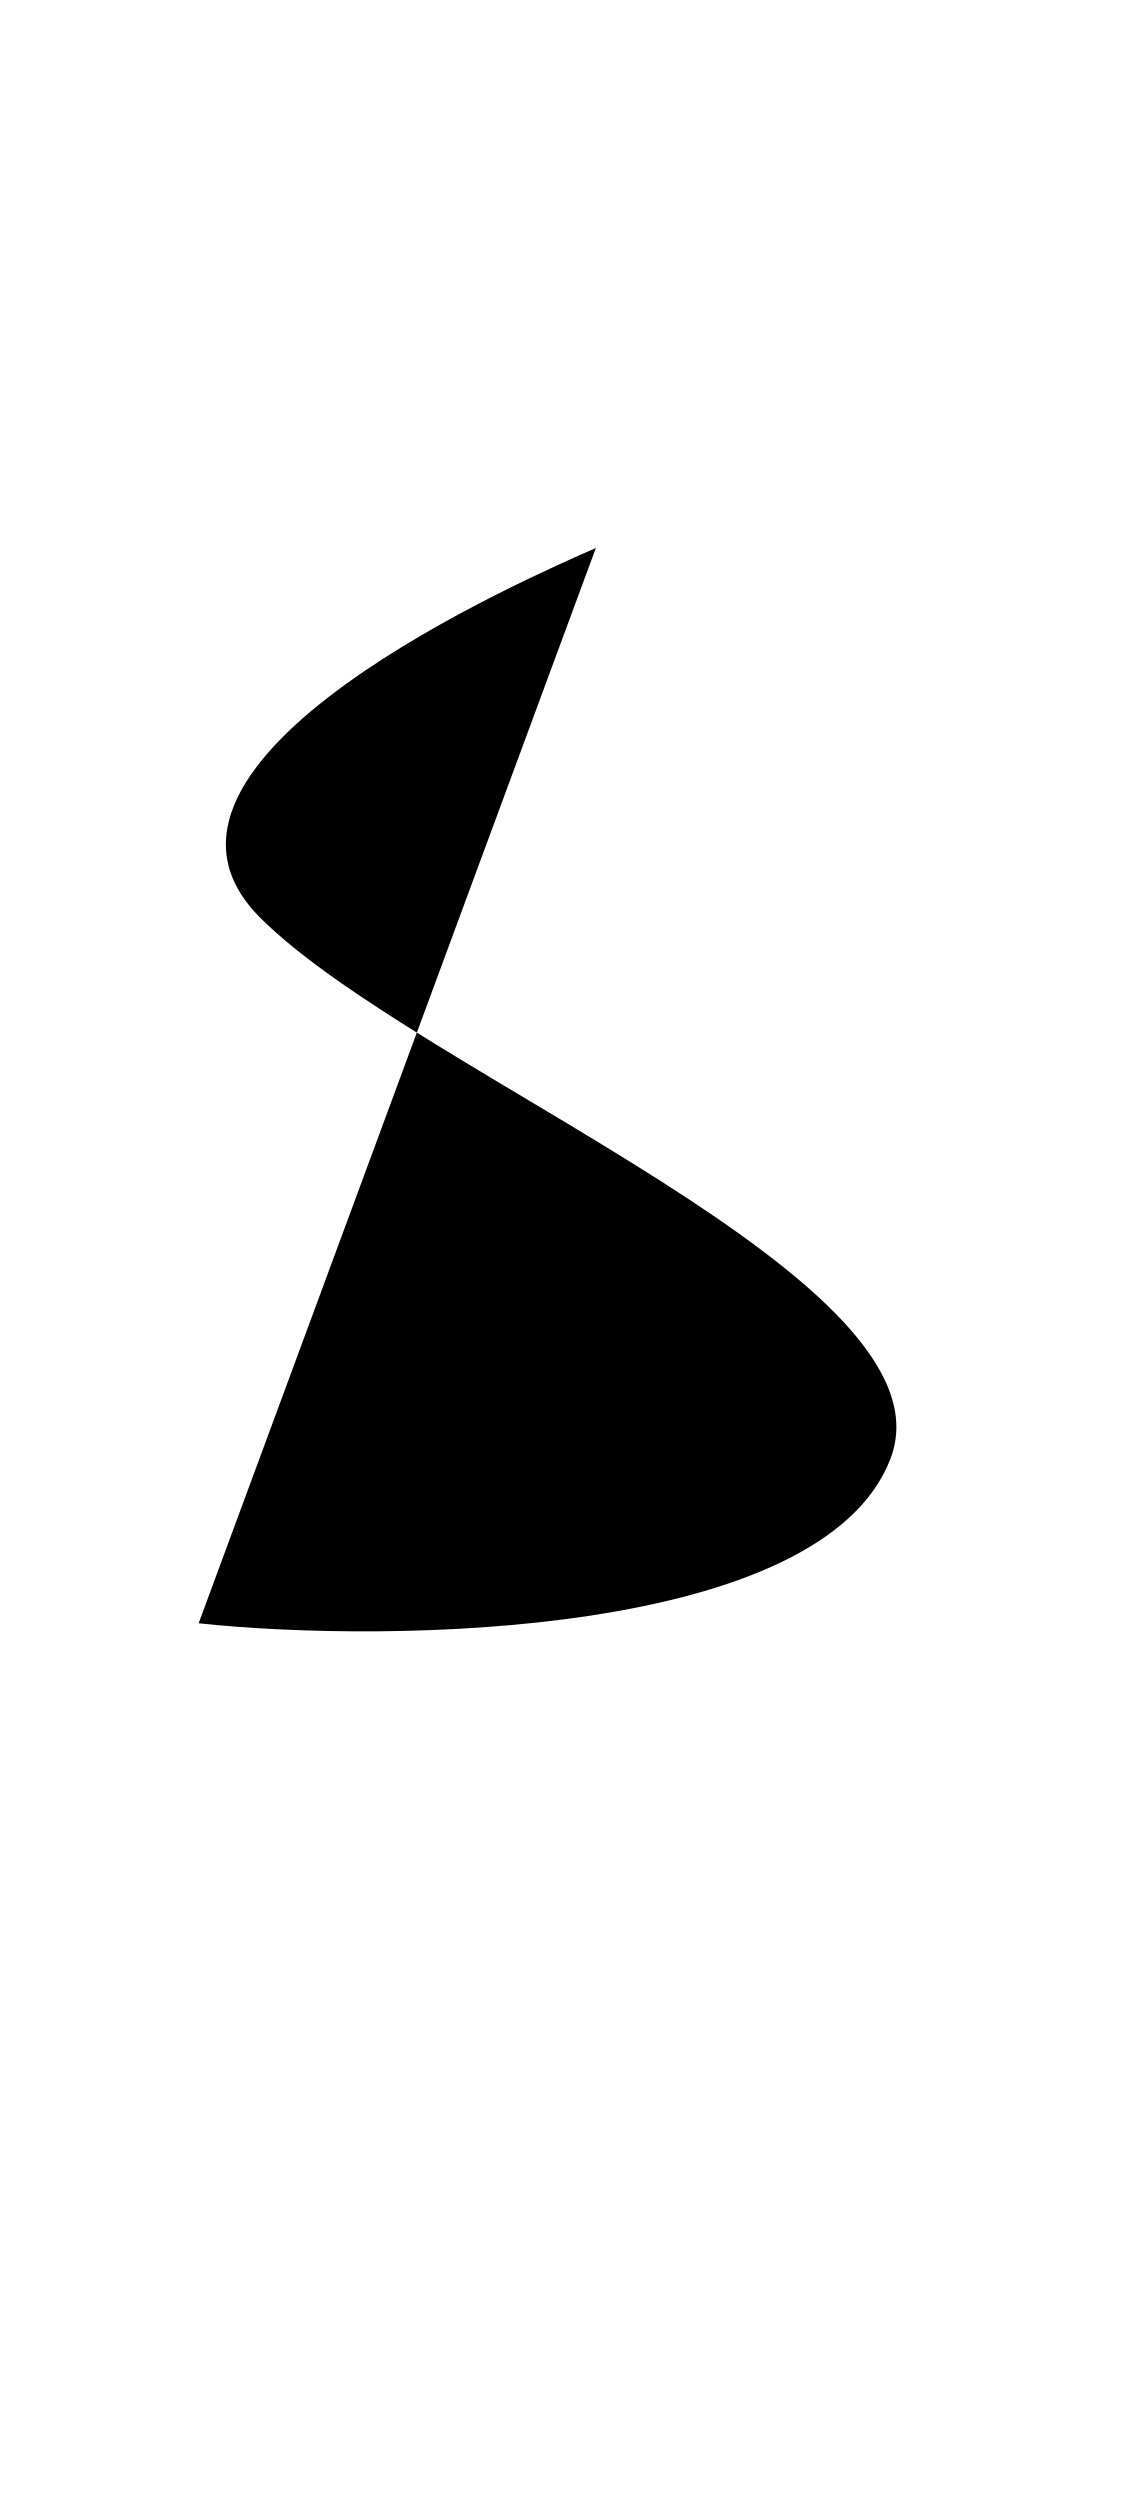
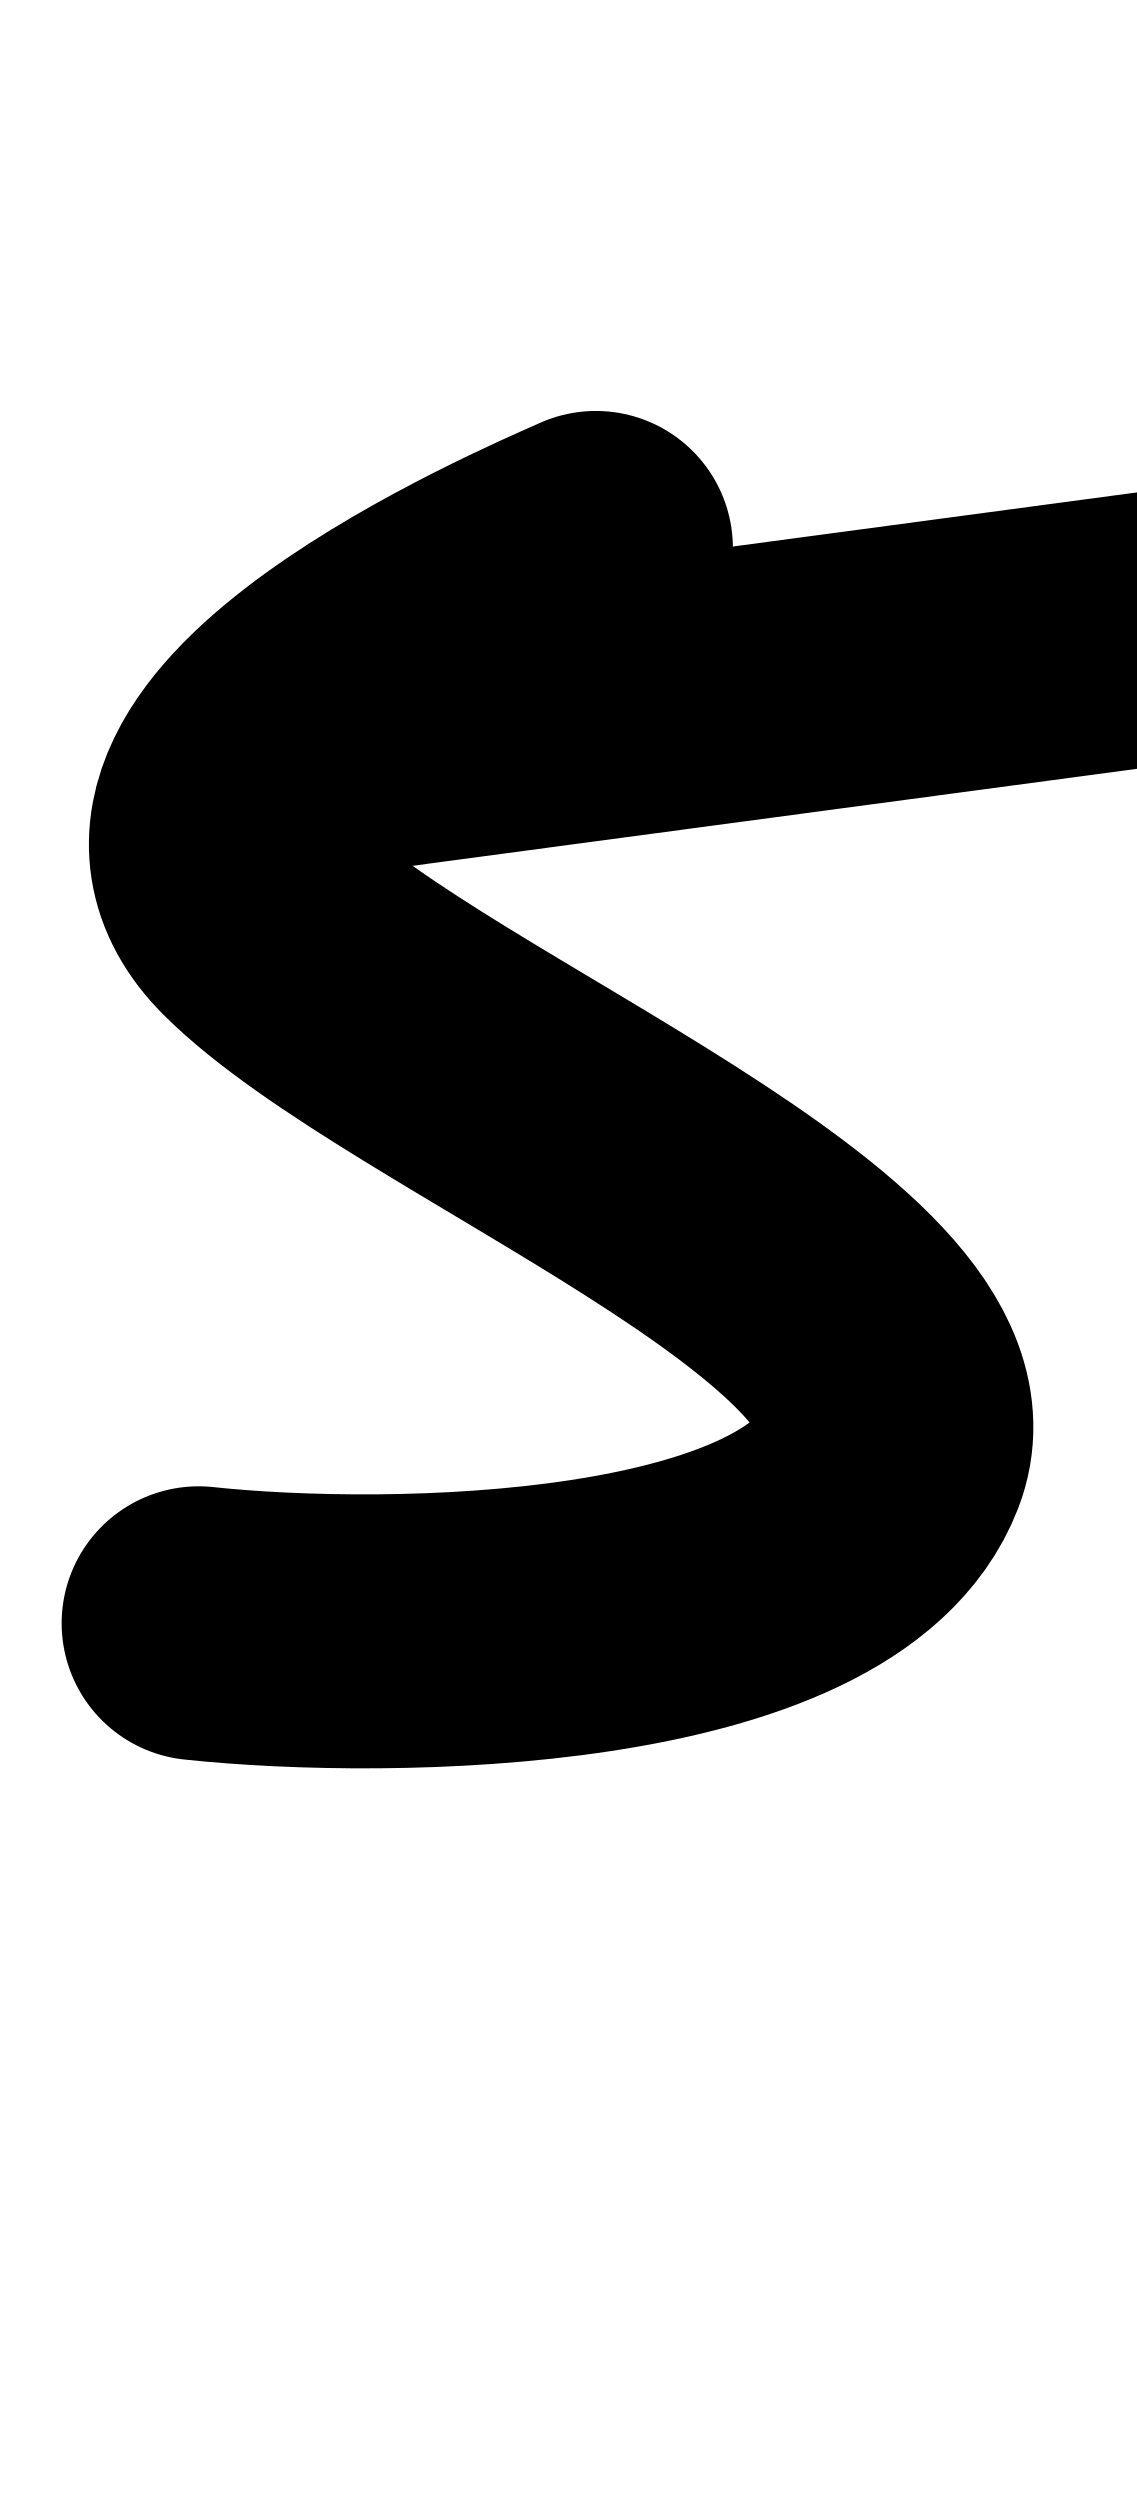
<svg xmlns="http://www.w3.org/2000/svg" version="1.1" id="Layer_1" x="0px" y="0px" viewBox="0 0 16.6 36.5" enable-background="new 0 0 16.6 36.5" xml:space="preserve">
-   <path d="  M8.7,8c-0.9,0.4-7.2,3.1-4.9,5.4s10.2,5.3,9.2,7.9S5.7,24,2.9,23.7" />
-   <line x1="4.7" y1="10.8" x2="17.4" y2="9.1" />
+   <path fill="none" stroke="#000000" stroke-width="4" stroke-linecap="round" stroke-linejoin="round" stroke-miterlimit="10" d="  M8.7,8c-0.9,0.4-7.2,3.1-4.9,5.4s10.2,5.3,9.2,7.9S5.7,24,2.9,23.7" />
+   <line fill="none" stroke="#000000" stroke-width="4" stroke-linecap="round" stroke-linejoin="round" stroke-miterlimit="10" x1="4.7" y1="10.8" x2="17.4" y2="9.1" />
</svg>
